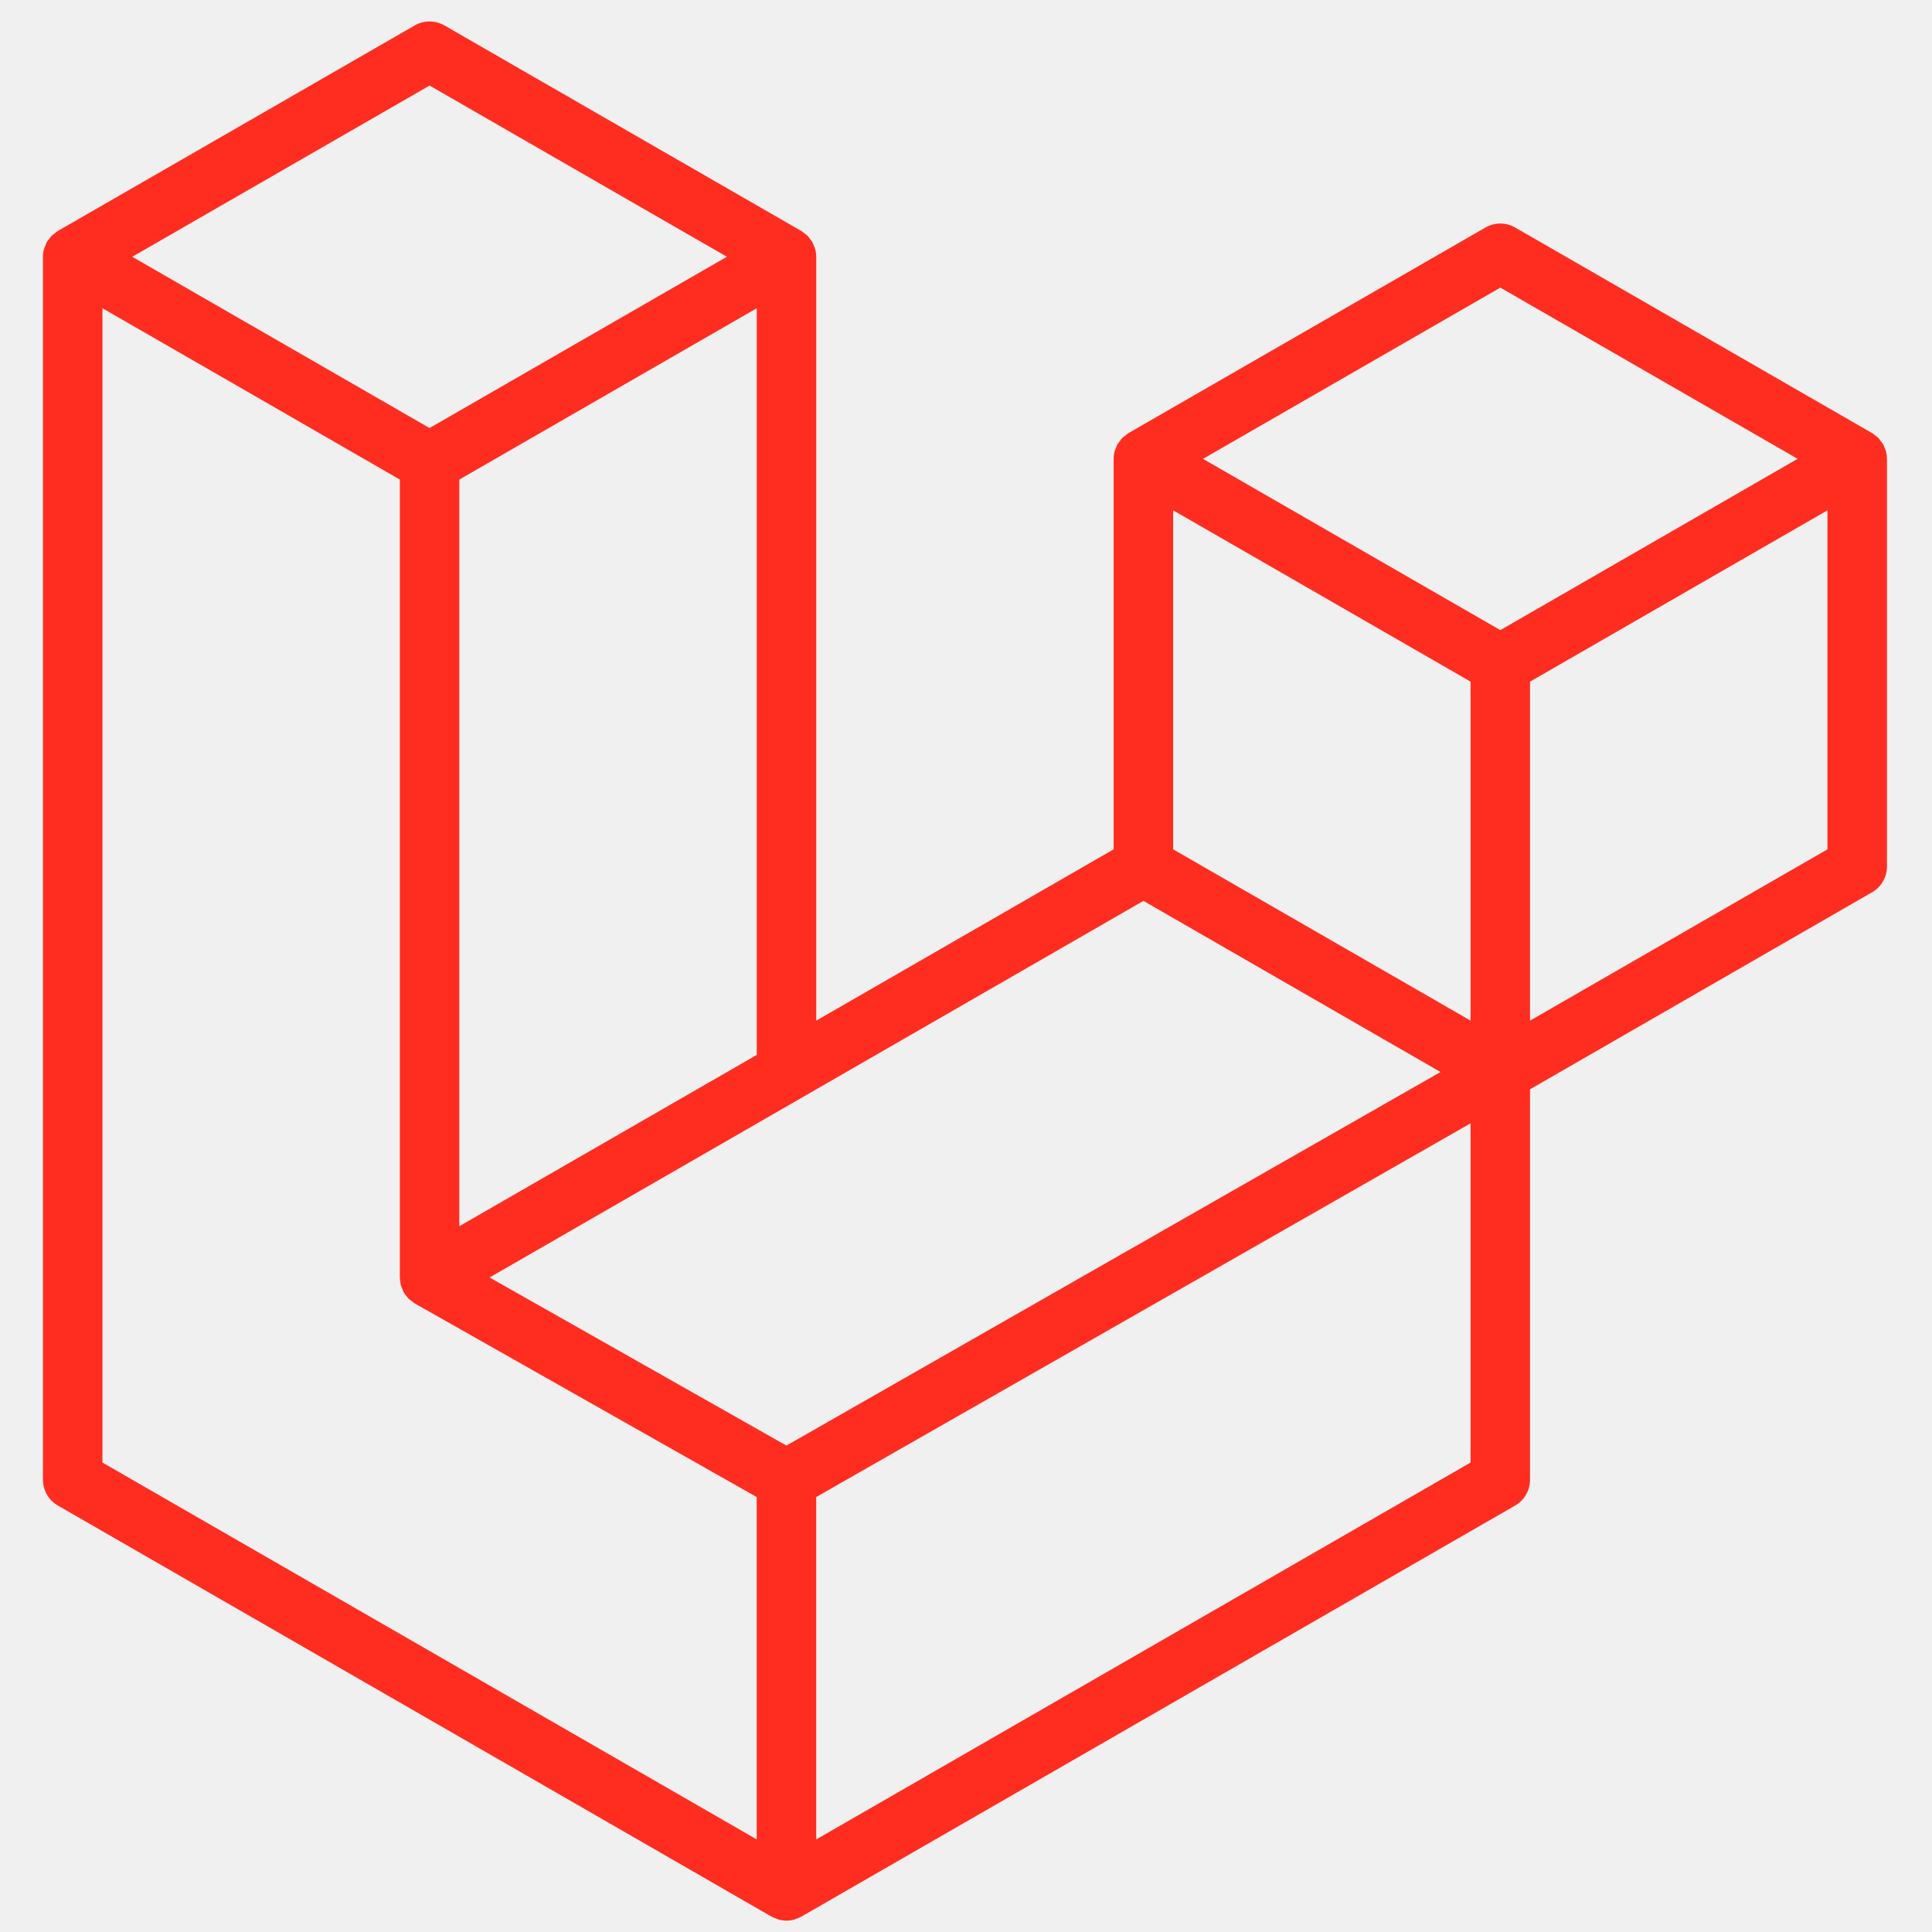
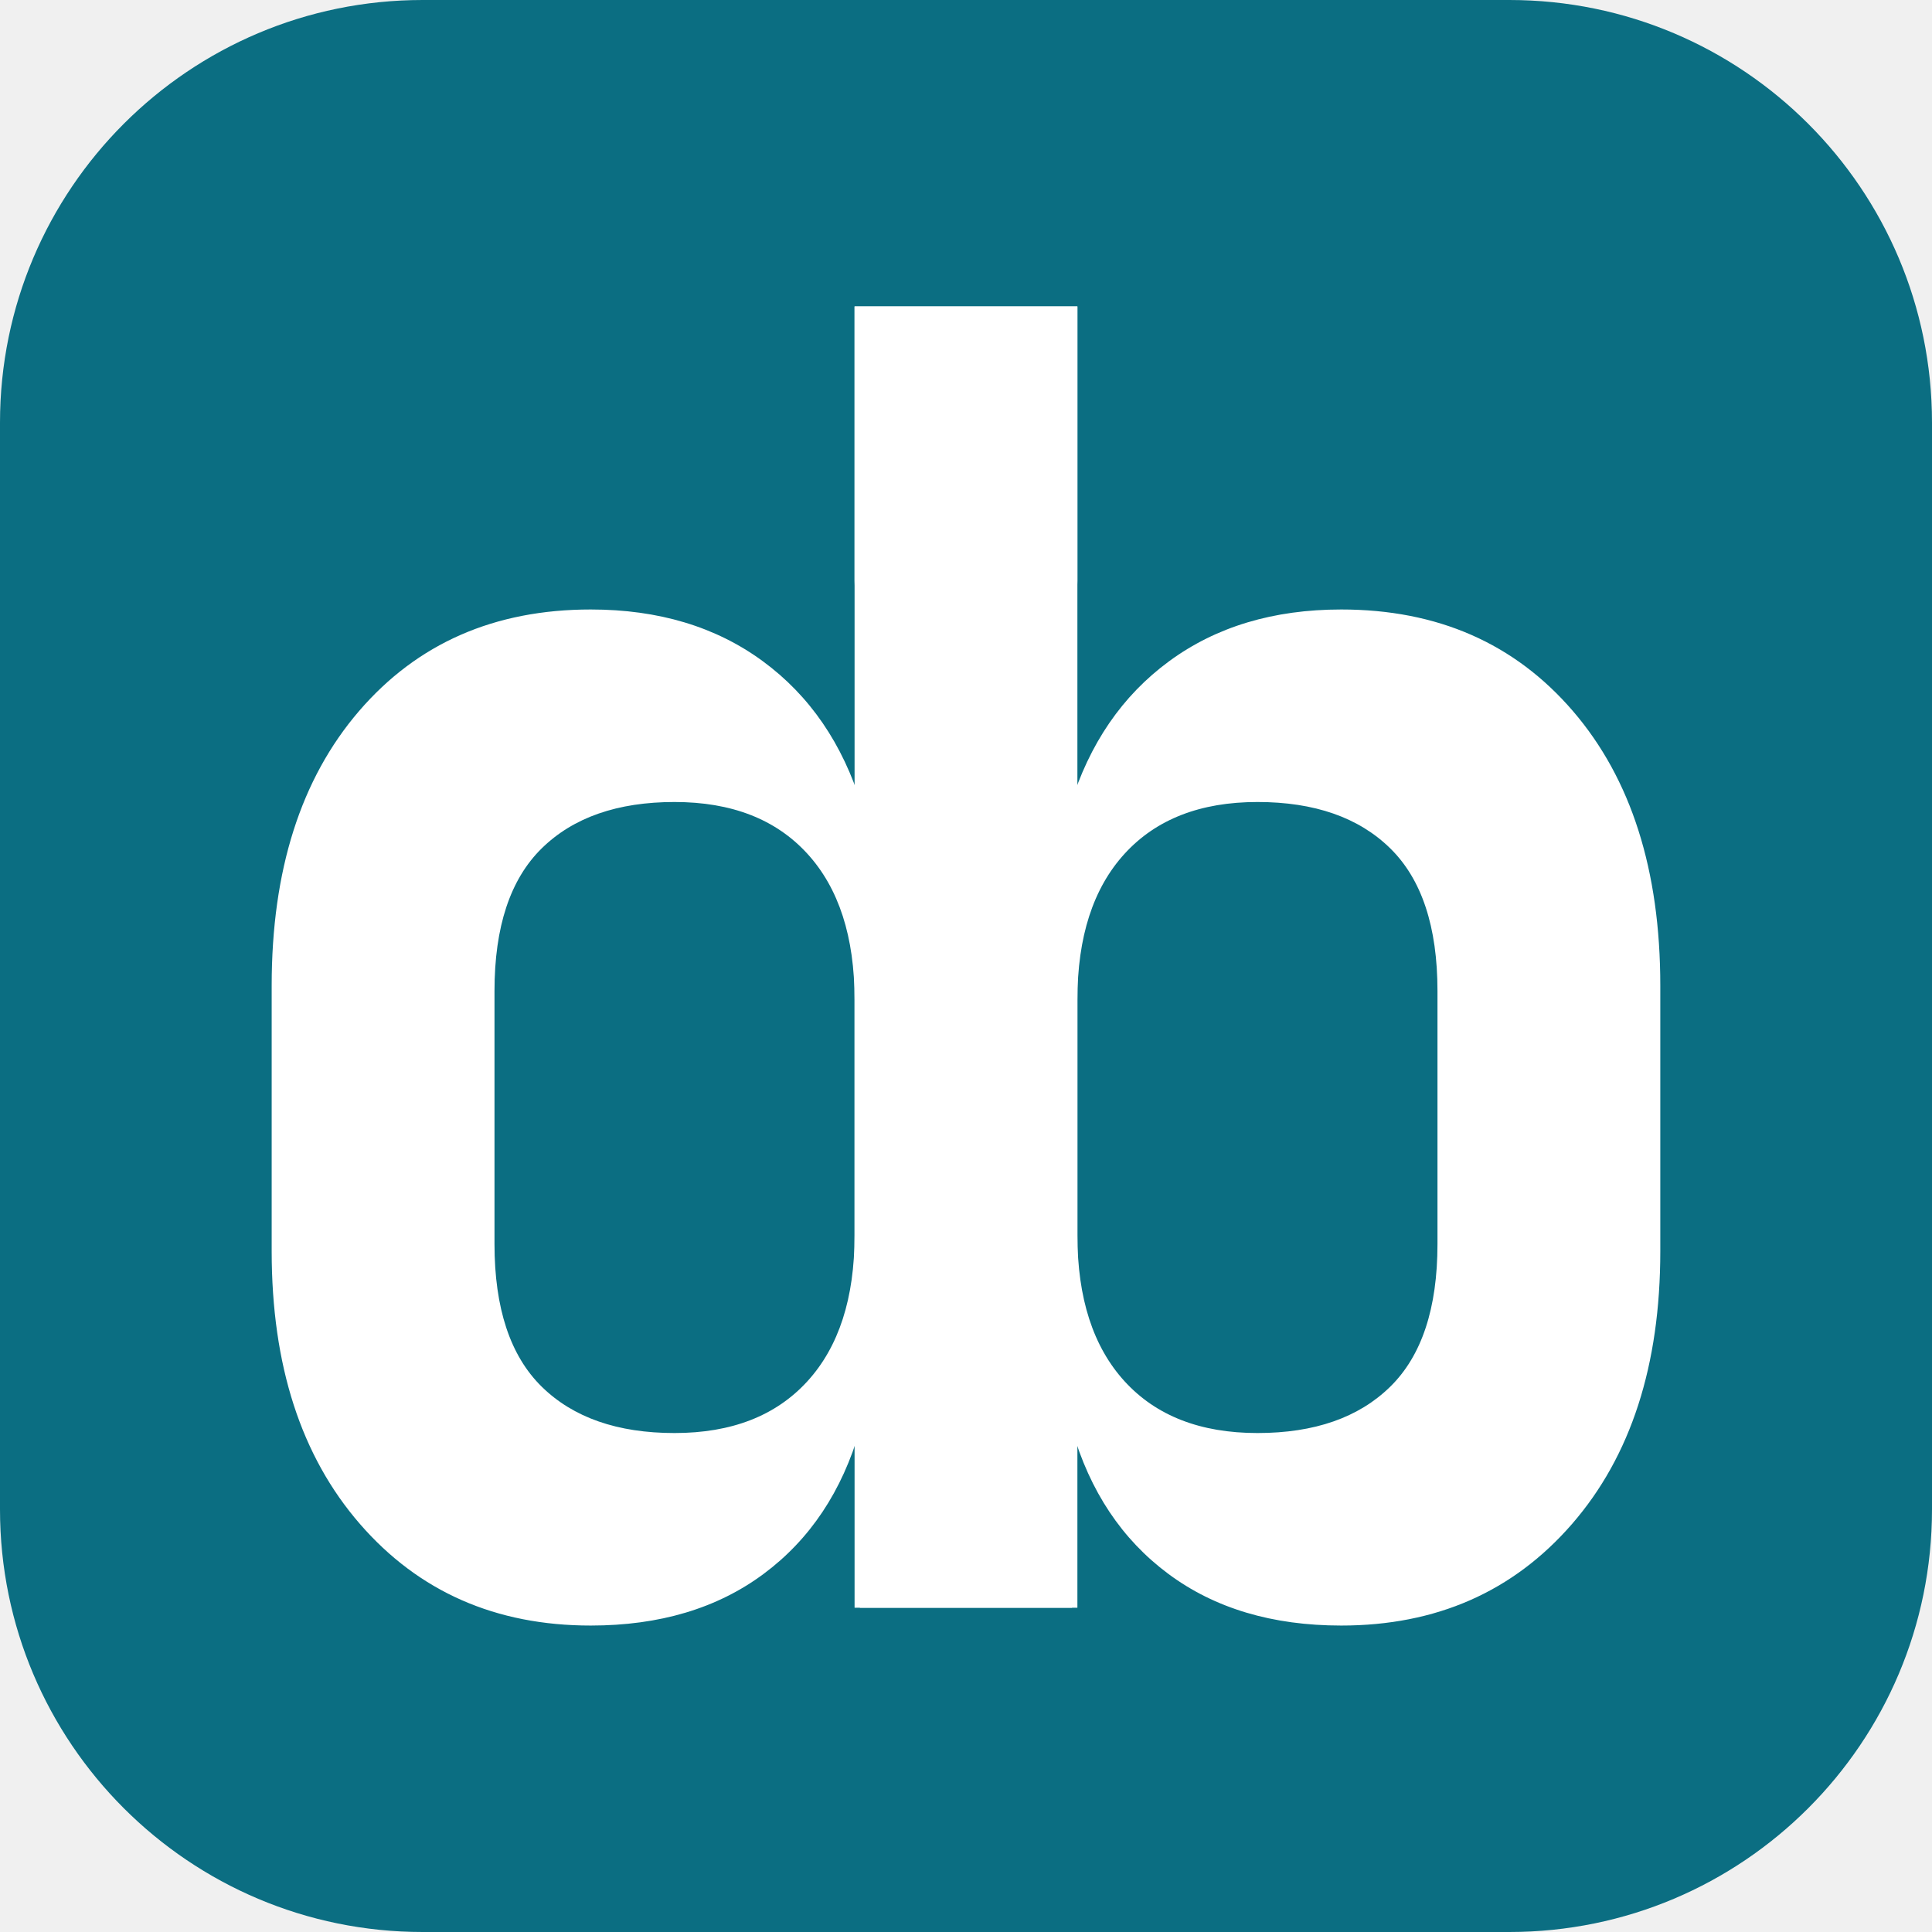
- <svg xmlns="http://www.w3.org/2000/svg" width="166" height="166" viewBox="0 0 166 166" fill="none">
-   <path fill-rule="evenodd" clip-rule="evenodd" d="M162.041 38.759C162.099 38.977 162.129 39.201 162.13 39.426V74.452C162.13 74.902 162.011 75.344 161.786 75.733C161.561 76.122 161.237 76.444 160.847 76.668L131.462 93.594V127.141C131.462 128.054 130.977 128.897 130.186 129.357L68.847 164.683C68.707 164.763 68.554 164.814 68.401 164.868C68.343 164.887 68.289 164.922 68.228 164.938C67.8 165.051 67.349 165.051 66.92 164.938C66.85 164.919 66.786 164.881 66.719 164.855C66.579 164.804 66.432 164.76 66.298 164.683L4.972 129.357C4.583 129.133 4.259 128.81 4.034 128.421C3.808 128.032 3.69 127.591 3.689 127.141L3.689 22.063C3.689 21.834 3.721 21.61 3.779 21.393C3.798 21.32 3.843 21.253 3.868 21.179C3.916 21.045 3.961 20.908 4.031 20.783C4.079 20.7 4.149 20.633 4.206 20.557C4.28 20.454 4.347 20.349 4.433 20.26C4.506 20.186 4.602 20.132 4.685 20.068C4.778 19.992 4.861 19.909 4.966 19.848L35.633 2.185C36.022 1.961 36.462 1.844 36.91 1.844C37.358 1.844 37.798 1.961 38.186 2.185L68.851 19.848H68.857C68.959 19.912 69.045 19.992 69.138 20.065C69.221 20.129 69.313 20.186 69.387 20.257C69.476 20.349 69.54 20.454 69.616 20.557C69.671 20.633 69.744 20.7 69.789 20.783C69.862 20.911 69.904 21.045 69.955 21.179C69.98 21.253 70.025 21.32 70.044 21.396C70.103 21.614 70.133 21.838 70.133 22.063V87.694L95.686 72.974V39.423C95.686 39.2 95.718 38.973 95.775 38.759C95.798 38.683 95.839 38.615 95.865 38.542C95.916 38.408 95.96 38.271 96.031 38.146C96.079 38.063 96.149 37.996 96.203 37.92C96.279 37.818 96.343 37.712 96.433 37.623C96.506 37.549 96.599 37.495 96.681 37.431C96.777 37.355 96.86 37.272 96.962 37.211L127.633 19.548C128.021 19.324 128.461 19.206 128.91 19.206C129.358 19.206 129.798 19.324 130.186 19.548L160.85 37.211C160.959 37.275 161.042 37.355 161.137 37.428C161.217 37.492 161.31 37.549 161.383 37.62C161.473 37.712 161.536 37.818 161.613 37.92C161.67 37.996 161.741 38.063 161.785 38.146C161.859 38.271 161.9 38.408 161.951 38.542C161.98 38.615 162.021 38.683 162.041 38.759ZM157.018 72.974V43.848L146.287 50.028L131.462 58.568V87.694L157.021 72.974H157.018ZM126.354 125.663V96.518L111.771 104.85L70.13 128.626V158.046L126.354 125.663ZM8.801 26.485V125.663L65.018 158.043V128.629L35.649 112L35.64 111.994L35.627 111.988C35.528 111.93 35.445 111.847 35.353 111.777C35.273 111.713 35.18 111.662 35.11 111.592L35.104 111.582C35.021 111.502 34.963 111.403 34.893 111.314C34.829 111.228 34.753 111.154 34.702 111.065L34.699 111.055C34.641 110.96 34.606 110.845 34.565 110.736C34.523 110.64 34.469 110.551 34.443 110.449C34.411 110.328 34.405 110.197 34.392 110.072C34.379 109.976 34.354 109.881 34.354 109.785V109.778V41.205L19.532 32.662L8.801 26.485ZM36.913 7.35L11.364 22.063L36.907 36.777L62.453 22.06L36.907 7.35H36.913ZM50.2 99.174L65.022 90.637V26.485L54.291 32.665L39.466 41.205V105.357L50.2 99.174ZM128.91 24.713L103.363 39.426L128.91 54.14L154.453 39.423L128.91 24.713ZM126.354 58.568L111.529 50.028L100.798 43.848V72.974L115.619 81.511L126.354 87.694V58.568ZM67.571 124.205L105.042 102.803L123.772 92.109L98.245 77.405L68.854 94.334L42.066 109.762L67.571 124.205Z" fill="#FF2D20" />
+ <svg xmlns="http://www.w3.org/2000/svg" width="64" height="64" viewBox="0 0 64 64" role="img" aria-label="phpdbadmin">
+   <rect width="64" height="64" rx="14.0" fill="#0b6e82" />
+   <g transform="translate(4.807 53.258) scale(0.5905)" fill="#ffffff">
+     <path d="M25.00 1.00Q17.00 1.00 12.05 -4.70Q7.10 -10.40 7.10 -20.00L7.10 -34.90Q7.10 -44.60 12.00 -50.30Q16.90 -56.00 25.00 -56.00Q30.70 -56.00 34.65 -53.10Q38.60 -50.20 40.20 -45.00L39.80 -57.60L39.80 -73.00L52.30 -73.00L52.30 -0.00L40.10 -0.00L40.10 -10.00Q38.60 -4.80 34.70 -1.90Q30.80 1.00 25.00 1.00ZM29.70 -9.80Q34.50 -9.80 37.15 -12.70Q39.80 -15.60 39.80 -20.90L39.80 -34.10Q39.80 -39.40 37.15 -42.30Q34.50 -45.20 29.70 -45.20Q24.90 -45.20 22.25 -42.60Q19.60 -40.00 19.60 -34.60L19.60 -20.40Q19.60 -15.00 22.25 -12.40Q24.90 -9.80 29.70 -9.80Z" />
+     <path d="M 67.10 1.00Q 61.30 1.00 57.40 -1.90Q 53.50 -4.80 52.00 -10.00L 52.00 0.00L 39.80 0.00L 39.80 -73.00L 52.30 -73.00L 52.30 -57.60L 51.90 -45.00Q 53.50 -50.20 57.45 -53.10Q 61.40 -56.00 67.10 -56.00Q 75.20 -56.00 80.10 -50.30Q 85.00 -44.60 85.00 -34.90L 85.00 -20.00Q 85.00 -10.40 80.05 -4.70Q 75.10 1.00 67.10 1.00ZM 62.40 -9.80Q 67.20 -9.80 69.85 -12.40Q 72.50 -15.00 72.50 -20.40L 72.50 -34.60Q 72.50 -40.00 69.85 -42.60Q 67.20 -45.20 62.40 -45.20Q 57.60 -45.20 54.95 -42.30Q 52.30 -39.40 52.30 -34.10L 52.30 -20.90Q 52.30 -15.60 54.95 -12.70Q 57.60 -9.80 62.40 -9.80Z" />
+   </g>
</svg>
